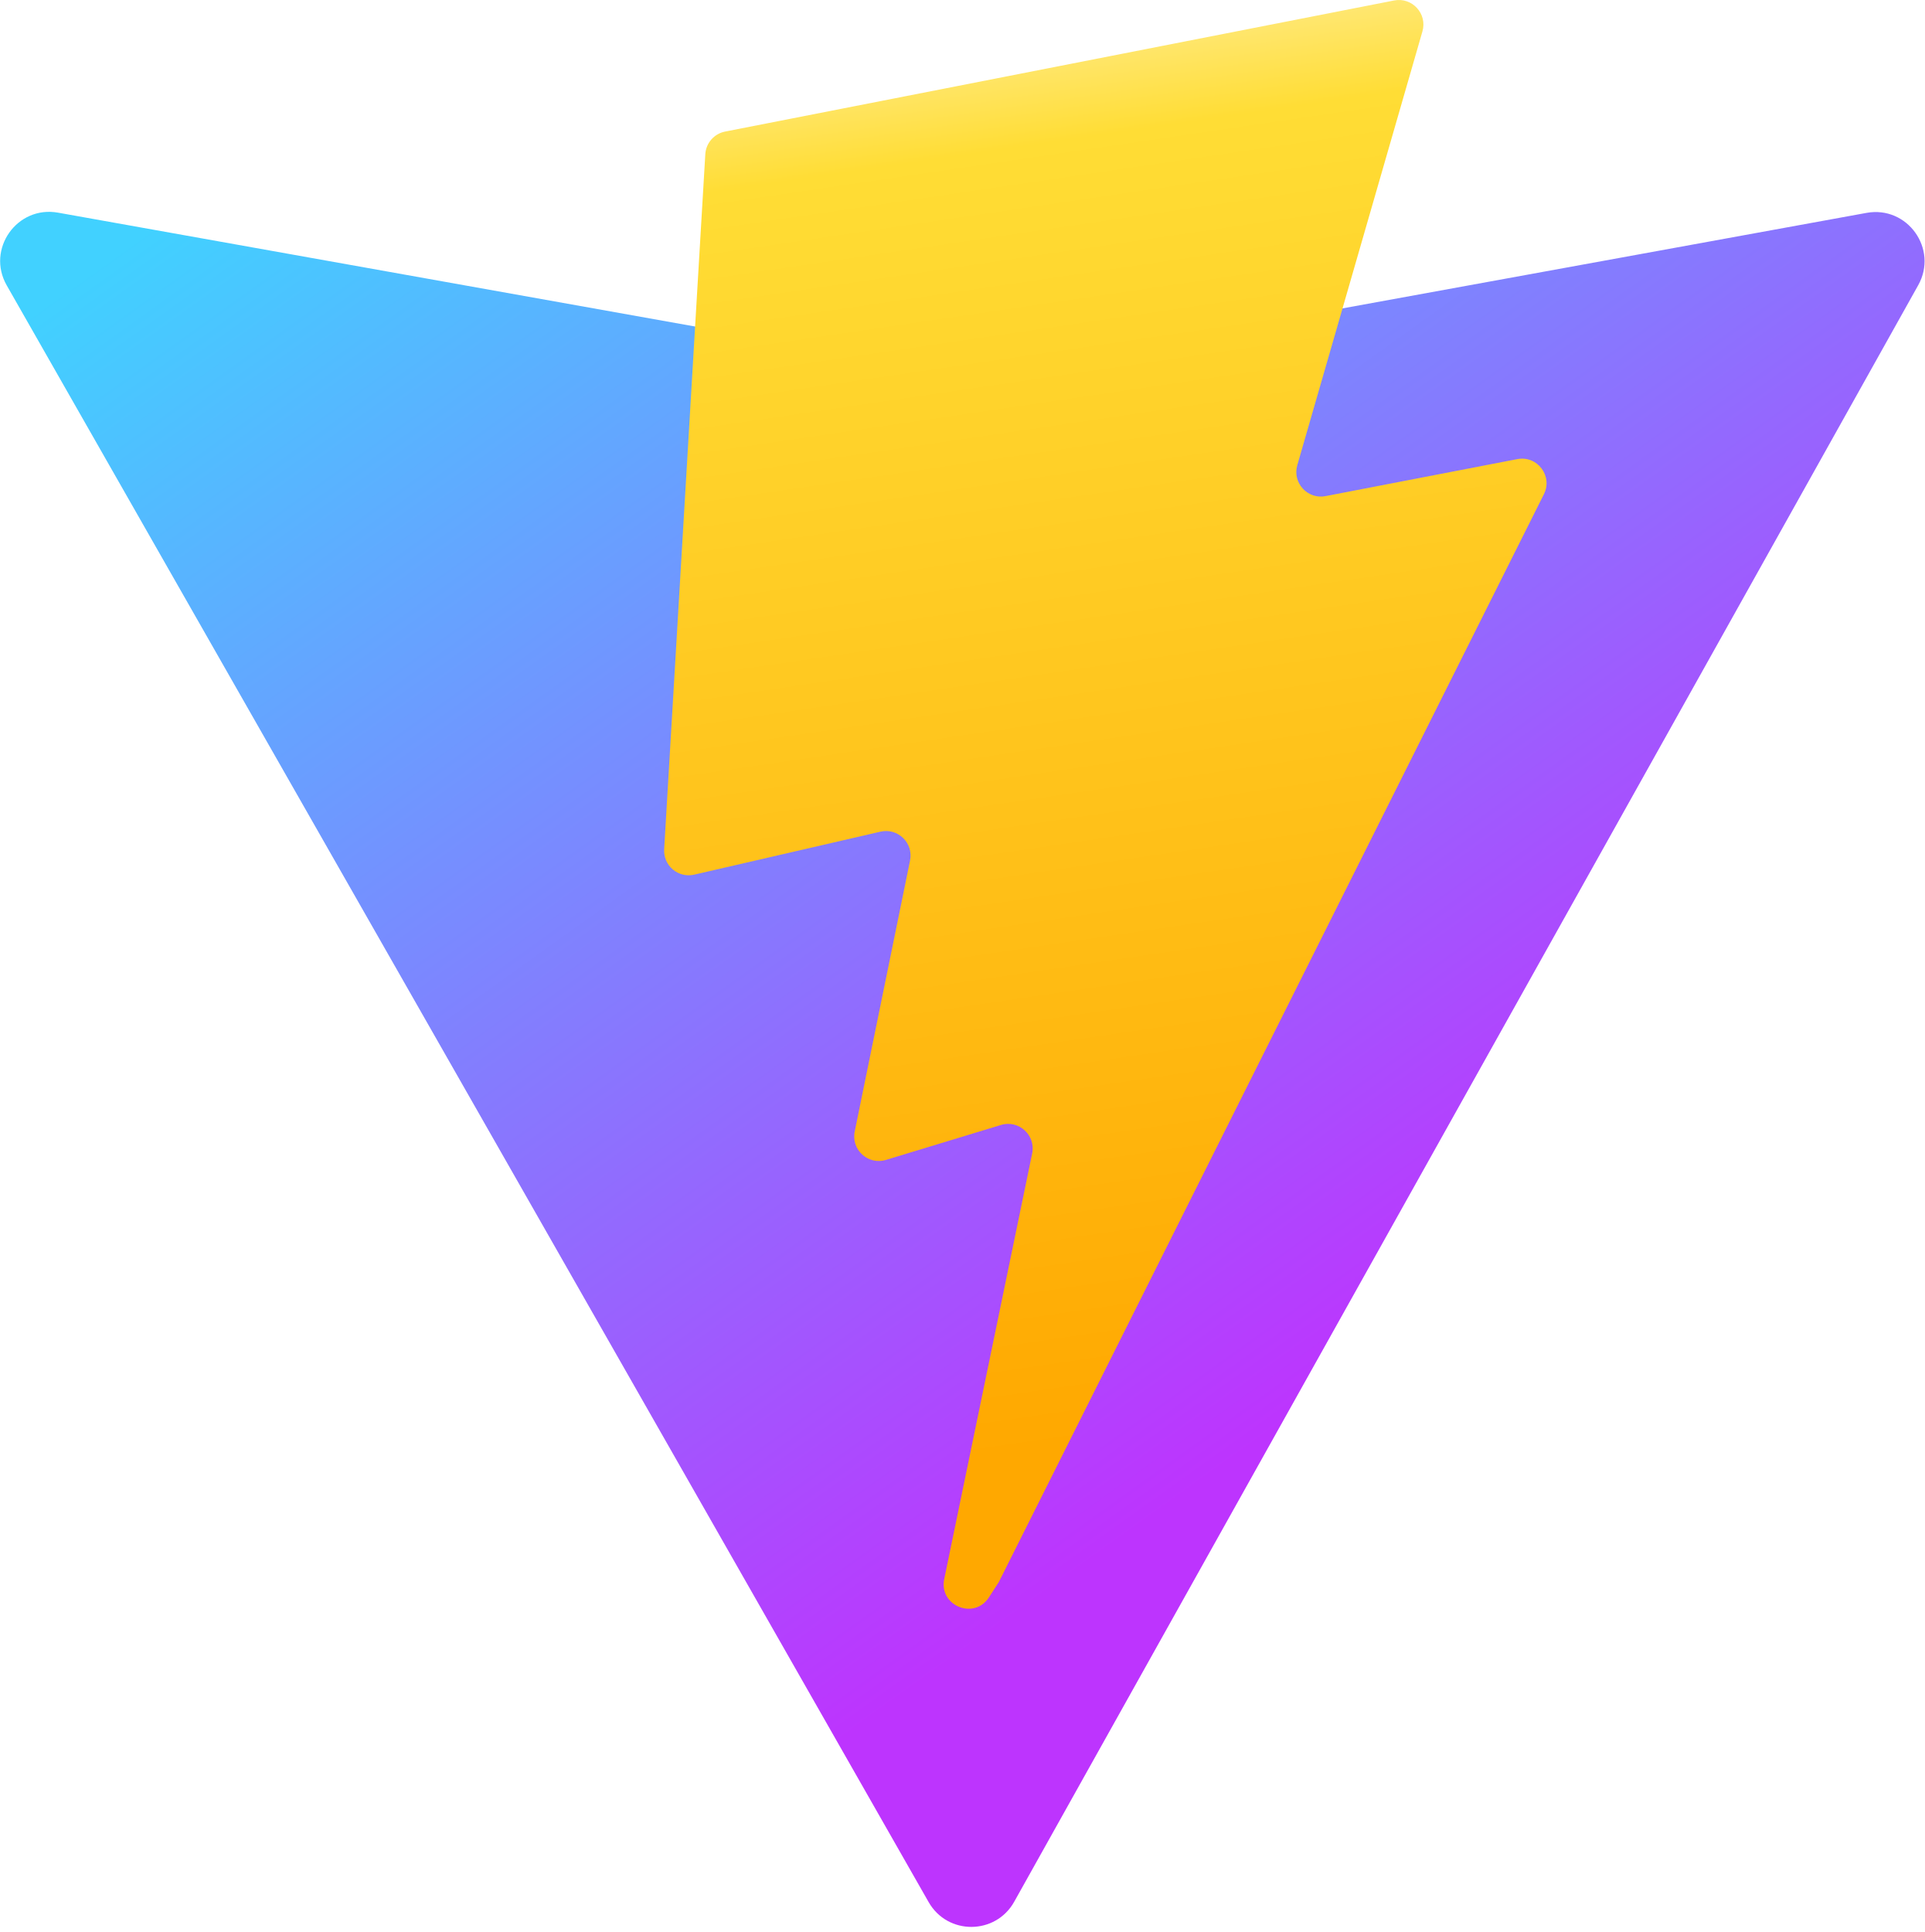
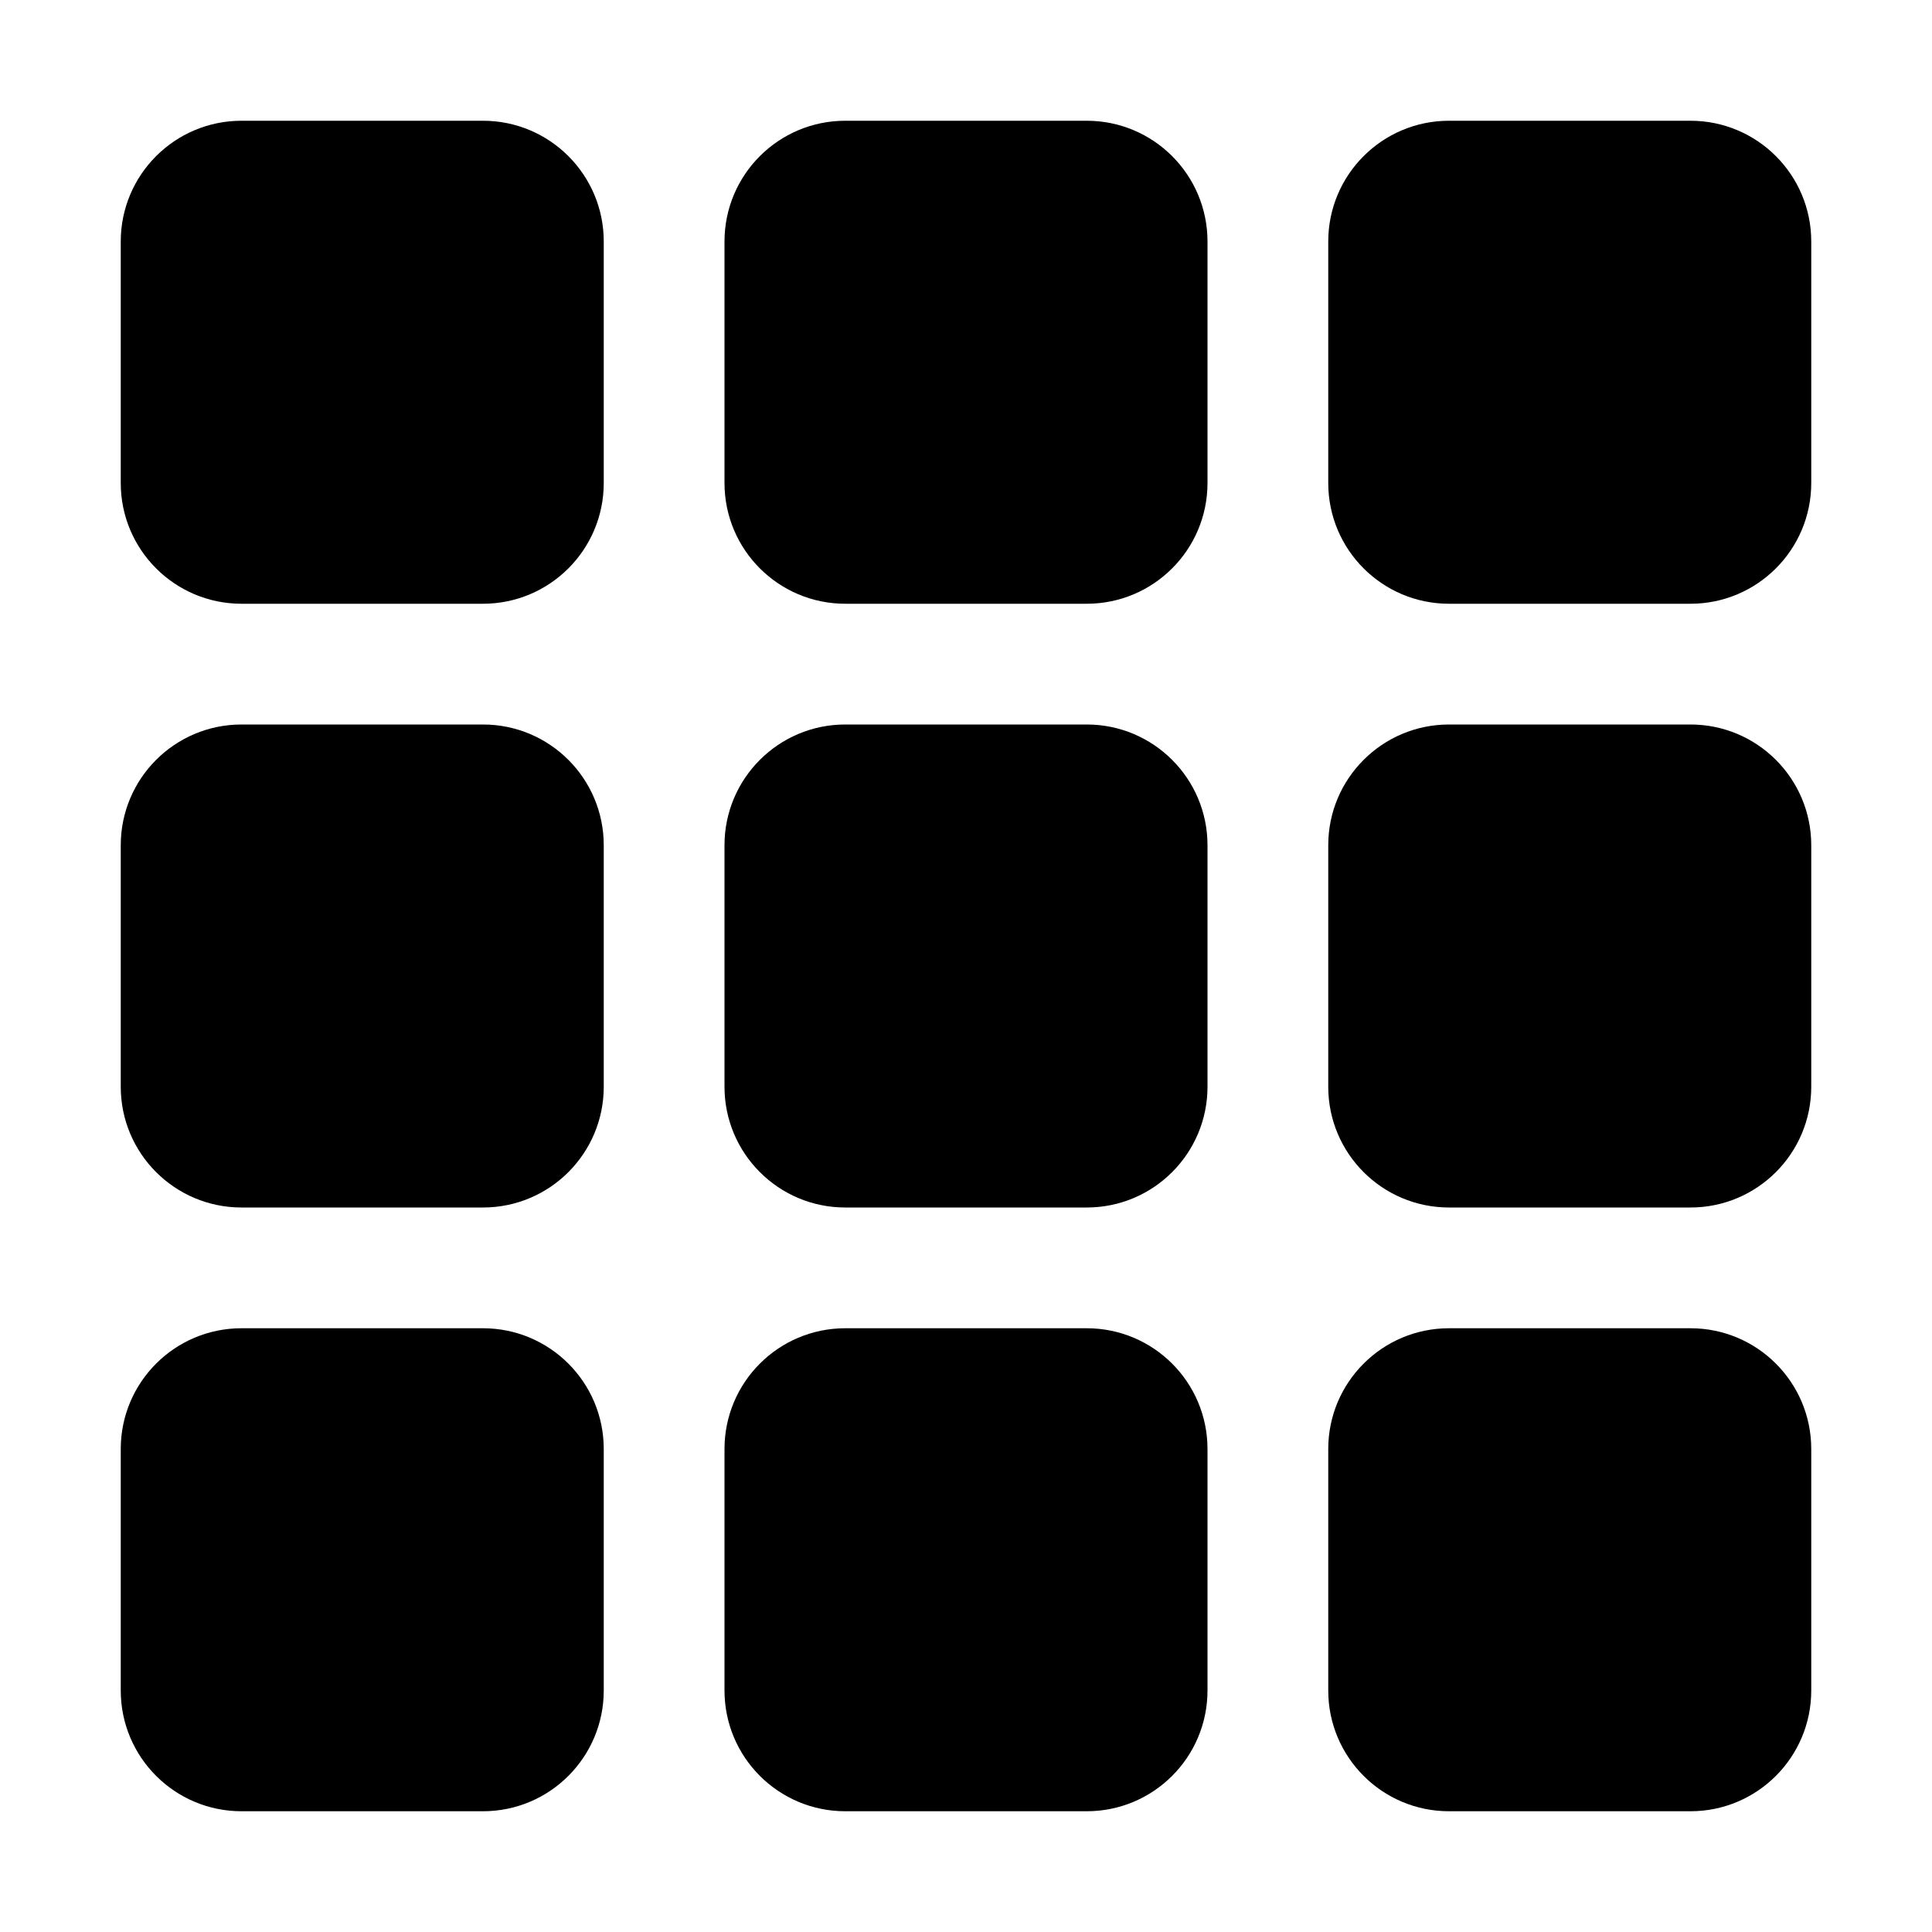
- <svg xmlns="http://www.w3.org/2000/svg" aria-hidden="true" role="img" class="iconify iconify--logos" width="31.88" height="32" preserveAspectRatio="xMidYMid meet" viewBox="0 0 256 257">
-   <defs>
-     <linearGradient id="IconifyId1813088fe1fbc01fb466" x1="-.828%" x2="57.636%" y1="7.652%" y2="78.411%">
-       <stop offset="0%" stop-color="#41D1FF" />
-       <stop offset="100%" stop-color="#BD34FE" />
-     </linearGradient>
-     <linearGradient id="IconifyId1813088fe1fbc01fb467" x1="43.376%" x2="50.316%" y1="2.242%" y2="89.03%">
-       <stop offset="0%" stop-color="#FFEA83" />
-       <stop offset="8.333%" stop-color="#FFDD35" />
-       <stop offset="100%" stop-color="#FFA800" />
-     </linearGradient>
-   </defs>
-   <path fill="url(#IconifyId1813088fe1fbc01fb466)" d="M255.153 37.938L134.897 252.976c-2.483 4.44-8.862 4.466-11.382.048L.875 37.958c-2.746-4.814 1.371-10.646 6.827-9.67l120.385 21.517a6.537 6.537 0 0 0 2.322-.004l117.867-21.483c5.438-.991 9.574 4.796 6.877 9.62Z" />
-   <path fill="url(#IconifyId1813088fe1fbc01fb467)" d="M185.432.063L96.44 17.501a3.268 3.268 0 0 0-2.634 3.014l-5.474 92.456a3.268 3.268 0 0 0 3.997 3.378l24.777-5.718c2.318-.535 4.413 1.507 3.936 3.838l-7.361 36.047c-.495 2.426 1.782 4.5 4.151 3.78l15.304-4.649c2.372-.72 4.652 1.36 4.15 3.788l-11.698 56.621c-.732 3.542 3.979 5.473 5.943 2.437l1.313-2.028l72.516-144.72c1.215-2.423-.88-5.186-3.54-4.672l-25.505 4.922c-2.396.462-4.435-1.77-3.759-4.114l16.646-57.705c.677-2.35-1.37-4.583-3.769-4.113Z" />
+ <svg xmlns="http://www.w3.org/2000/svg" width="16" height="16" fill="currentColor" class="bi bi-grid-3x3-gap-fill" viewBox="0 0 16 16">
+   <path d="M1 2a1 1 0 0 1 1-1h2a1 1 0 0 1 1 1v2a1 1 0 0 1-1 1H2a1 1 0 0 1-1-1zm5 0a1 1 0 0 1 1-1h2a1 1 0 0 1 1 1v2a1 1 0 0 1-1 1H7a1 1 0 0 1-1-1zm5 0a1 1 0 0 1 1-1h2a1 1 0 0 1 1 1v2a1 1 0 0 1-1 1h-2a1 1 0 0 1-1-1zM1 7a1 1 0 0 1 1-1h2a1 1 0 0 1 1 1v2a1 1 0 0 1-1 1H2a1 1 0 0 1-1-1zm5 0a1 1 0 0 1 1-1h2a1 1 0 0 1 1 1v2a1 1 0 0 1-1 1H7a1 1 0 0 1-1-1zm5 0a1 1 0 0 1 1-1h2a1 1 0 0 1 1 1v2a1 1 0 0 1-1 1h-2a1 1 0 0 1-1-1zM1 12a1 1 0 0 1 1-1h2a1 1 0 0 1 1 1v2a1 1 0 0 1-1 1H2a1 1 0 0 1-1-1zm5 0a1 1 0 0 1 1-1h2a1 1 0 0 1 1 1v2a1 1 0 0 1-1 1H7a1 1 0 0 1-1-1zm5 0a1 1 0 0 1 1-1h2a1 1 0 0 1 1 1v2a1 1 0 0 1-1 1h-2a1 1 0 0 1-1-1z" />
</svg>
